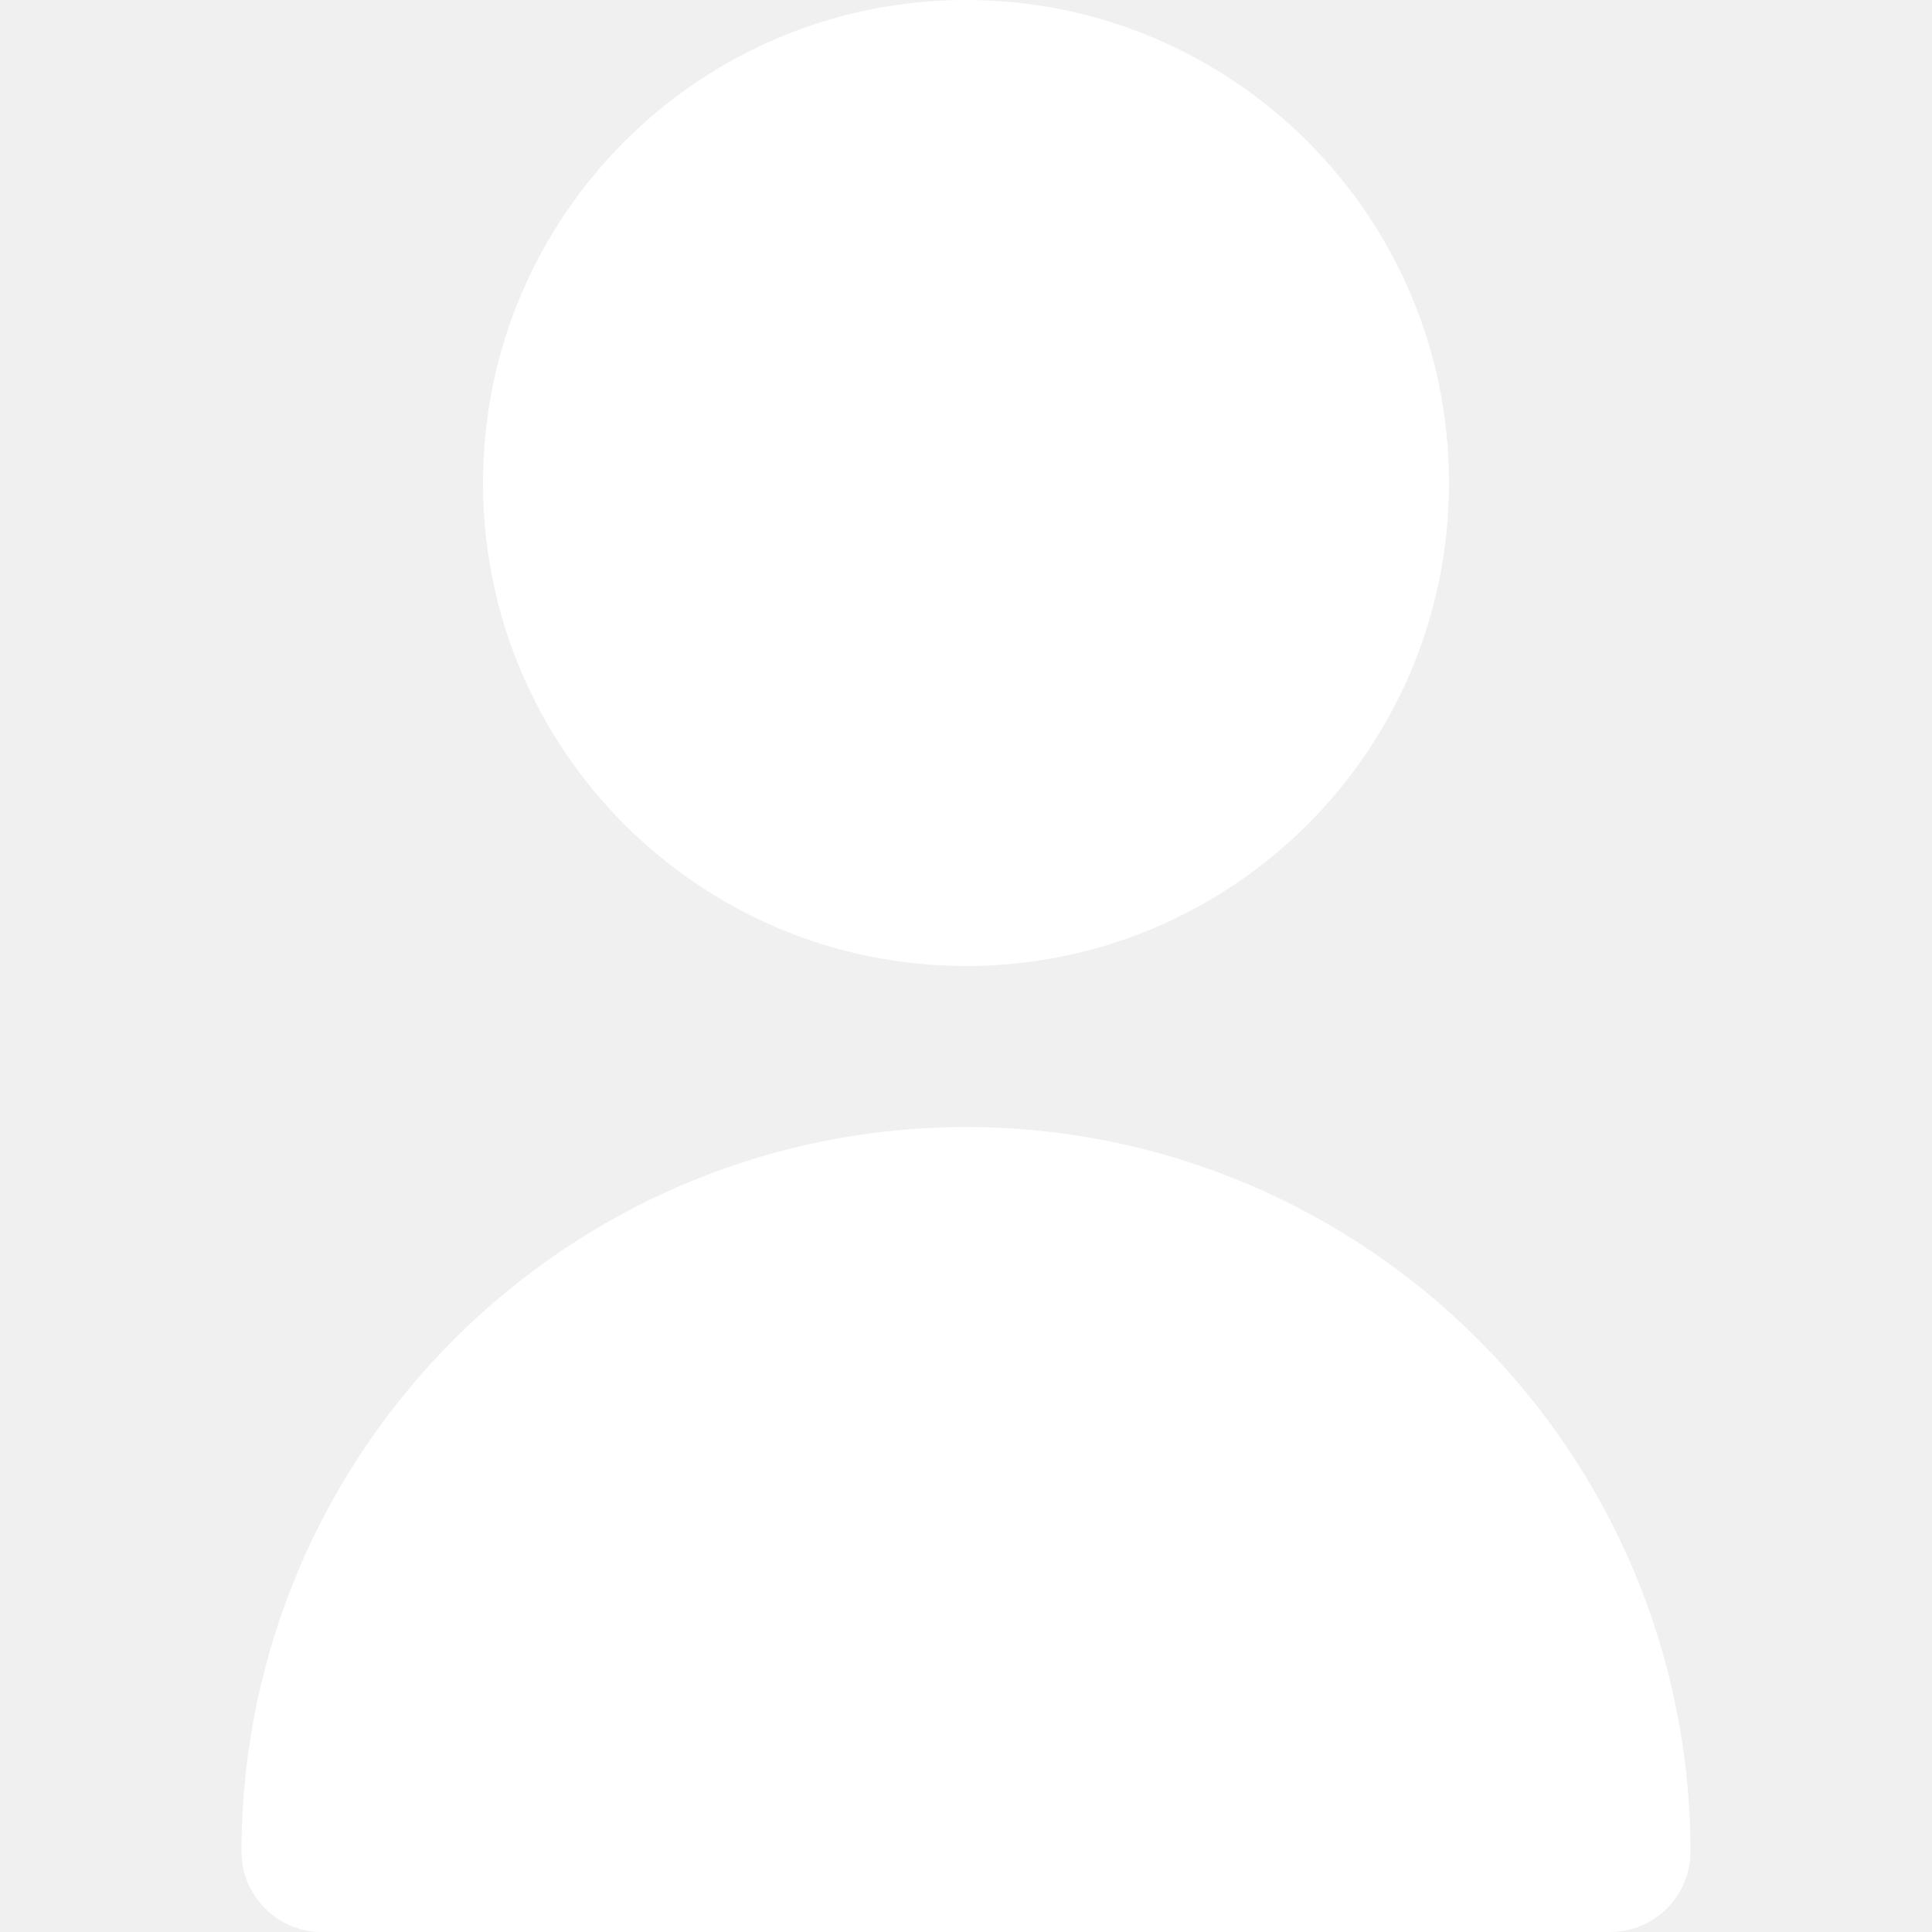
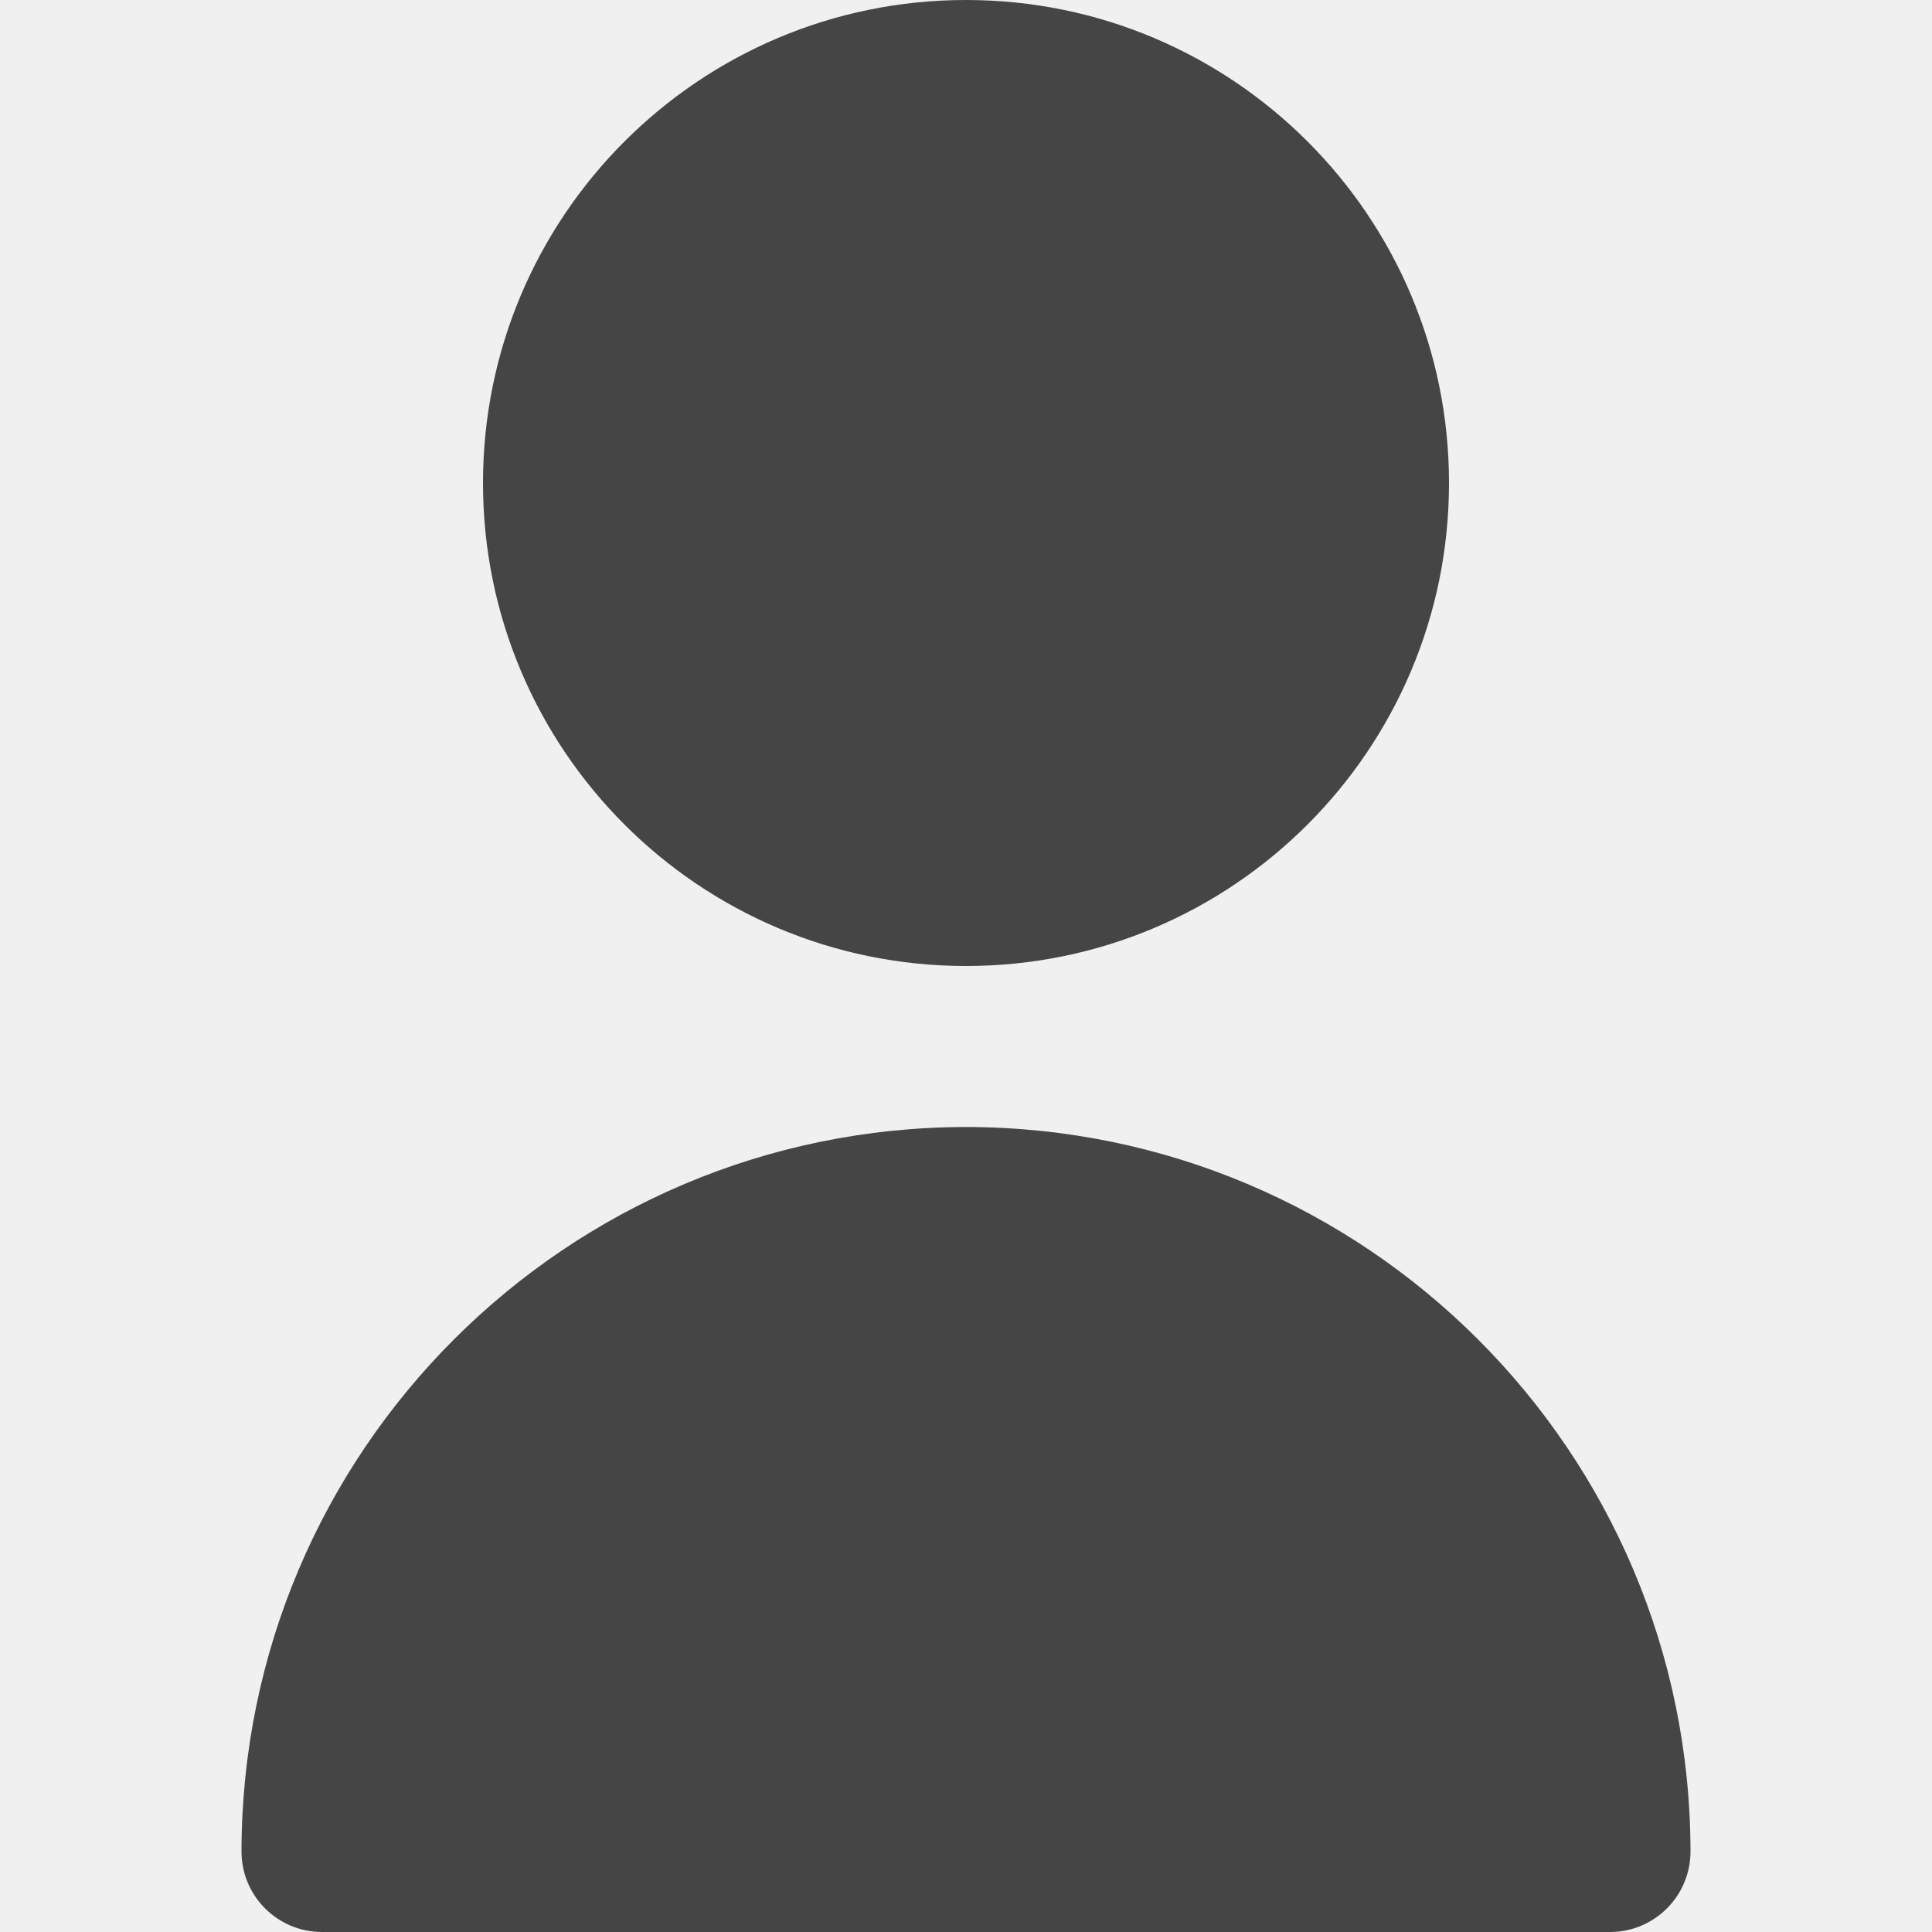
<svg xmlns="http://www.w3.org/2000/svg" version="1.1" width="18" height="18" x="0" y="0" viewBox="0 0 512 512" style="enable-background:new 0 0 512 512" xml:space="preserve" class="">
  <g>
-     <circle cx="256" cy="128" r="128" fill="#ffffff" opacity="1" data-original="#000000" class="" />
-     <path d="M256 298.667c-105.99.118-191.882 86.01-192 192C64 502.449 73.551 512 85.333 512h341.333c11.782 0 21.333-9.551 21.333-21.333-.117-105.99-86.009-191.883-191.999-192z" fill="#ffffff" opacity="1" data-original="#000000" class="" />
+     <circle cx="256" cy="128" r="128" fill="#454545" opacity="1" data-original="#000000" class="" />
+     <path d="M256 298.667c-105.99.118-191.882 86.01-192 192C64 502.449 73.551 512 85.333 512h341.333c11.782 0 21.333-9.551 21.333-21.333-.117-105.99-86.009-191.883-191.999-192z" fill="#454545" opacity="1" data-original="#000000" class="" />
  </g>
</svg>
